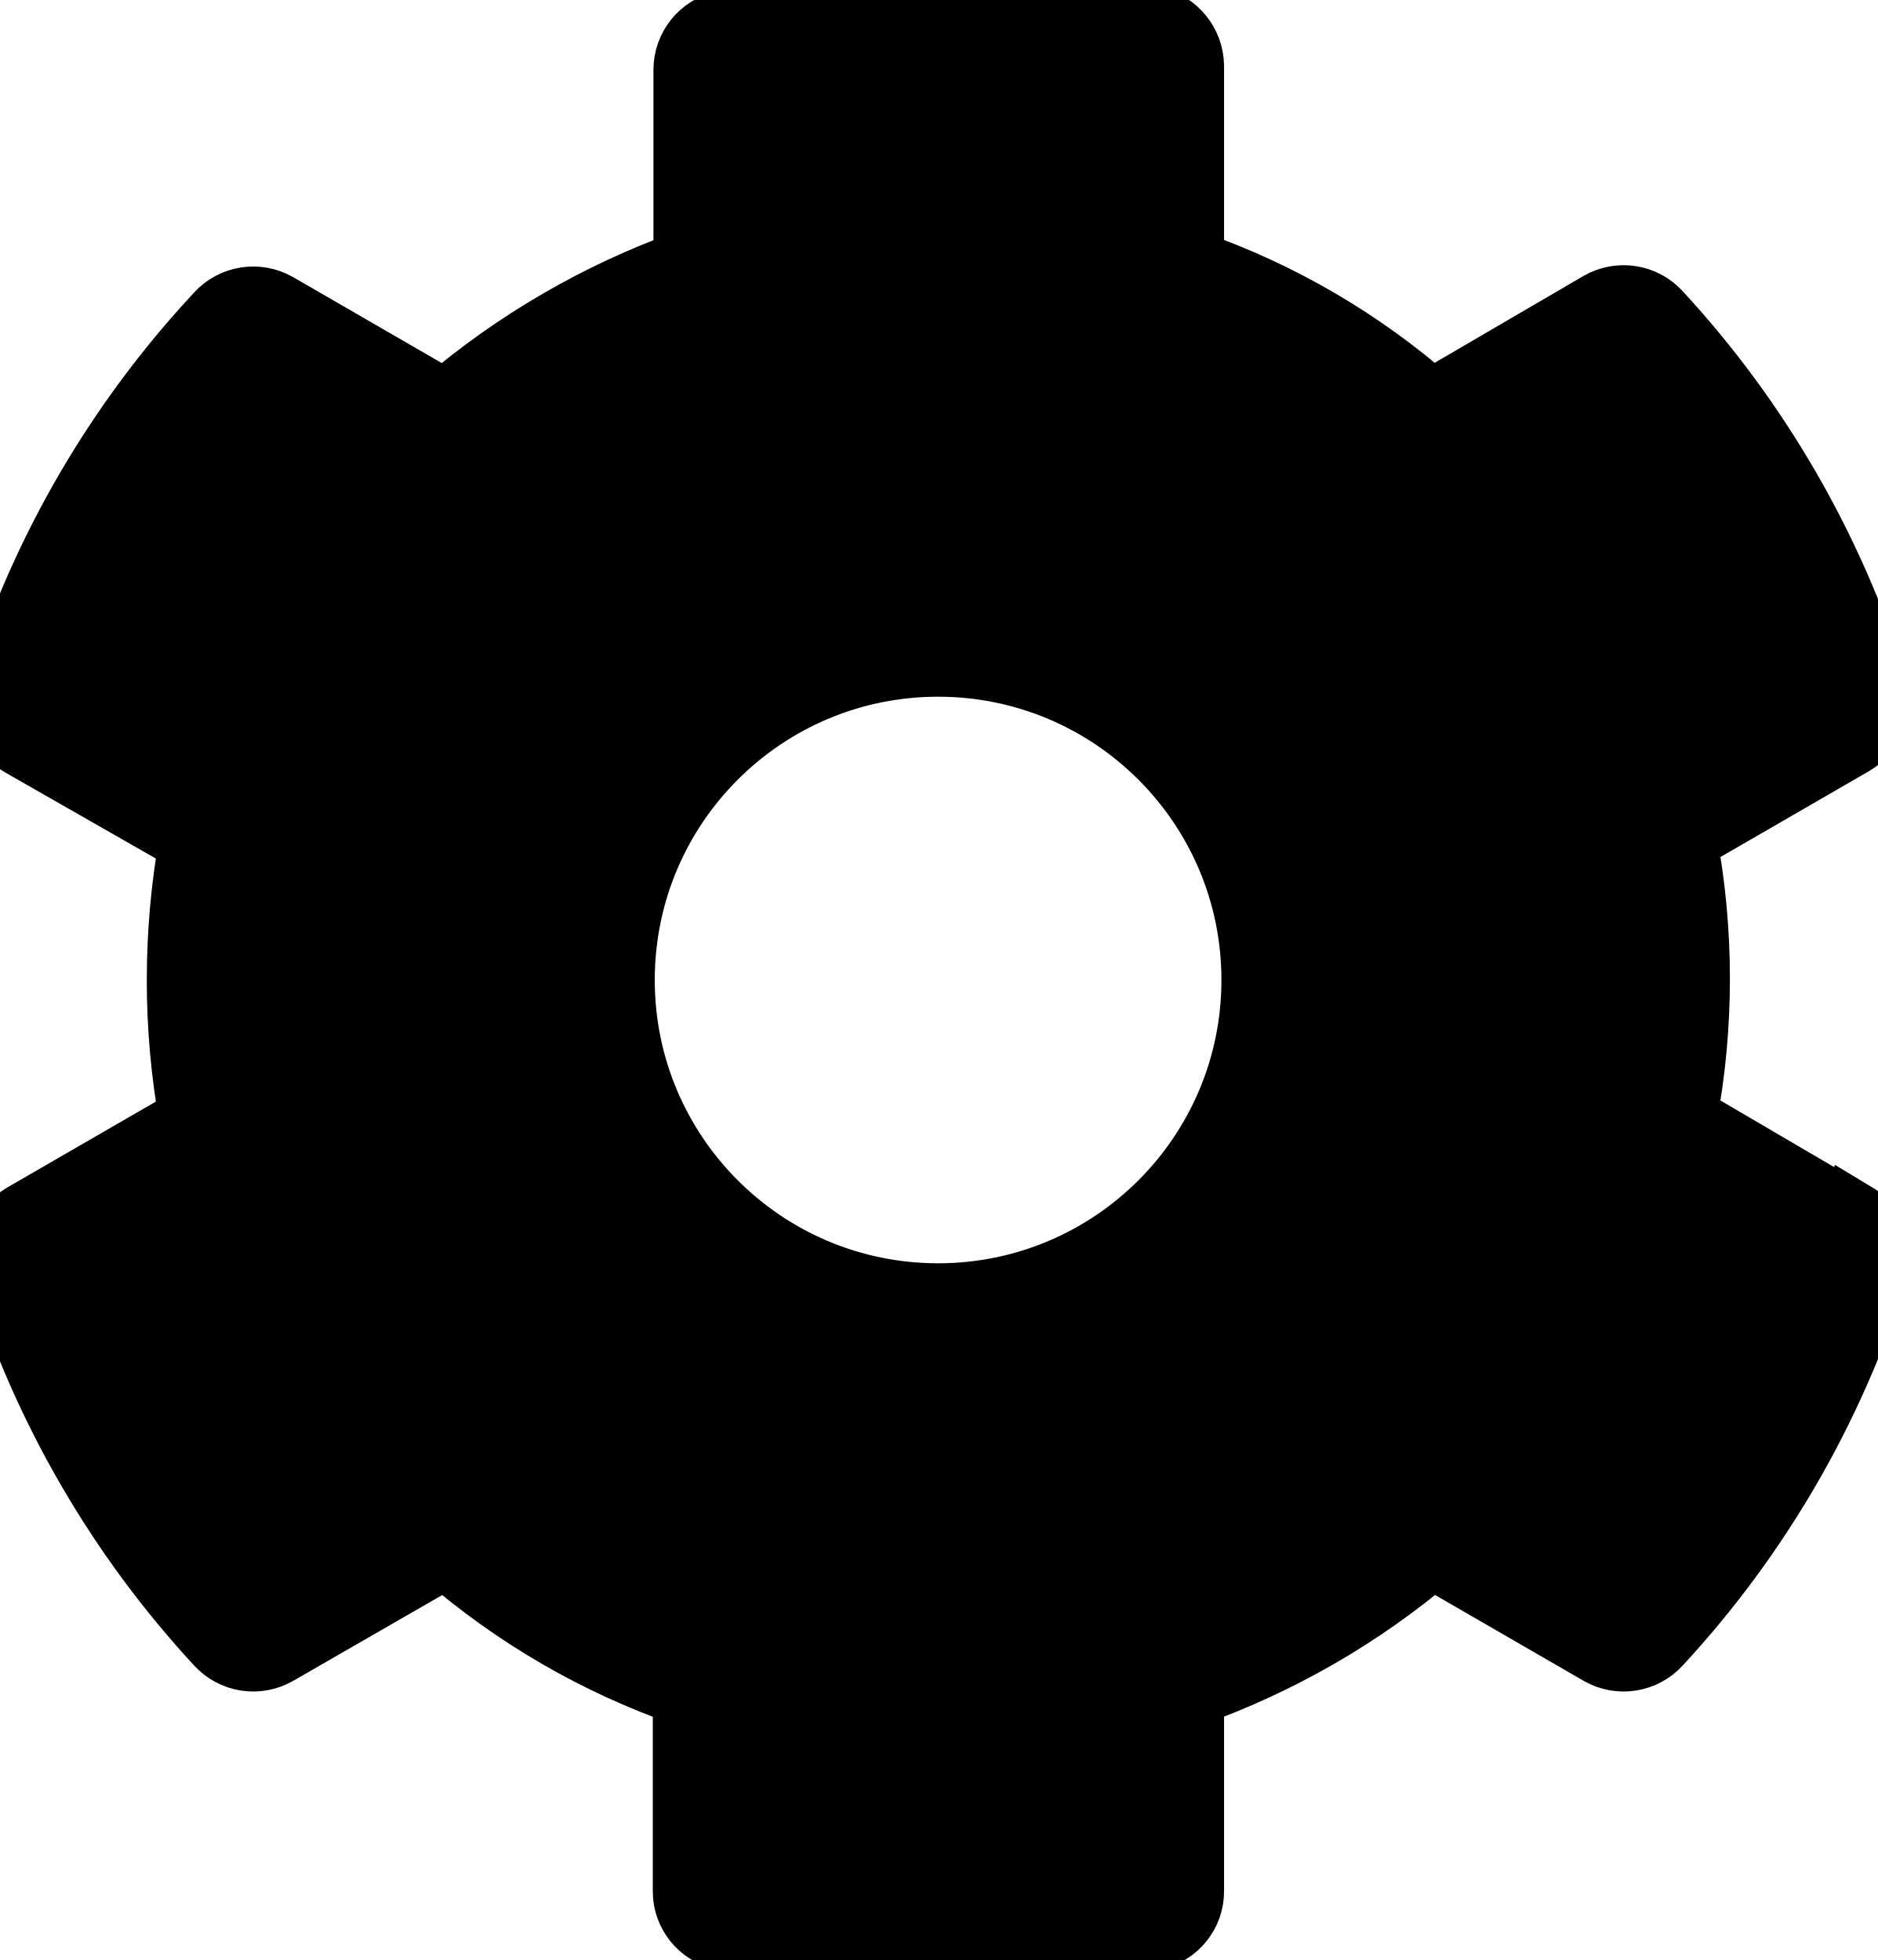
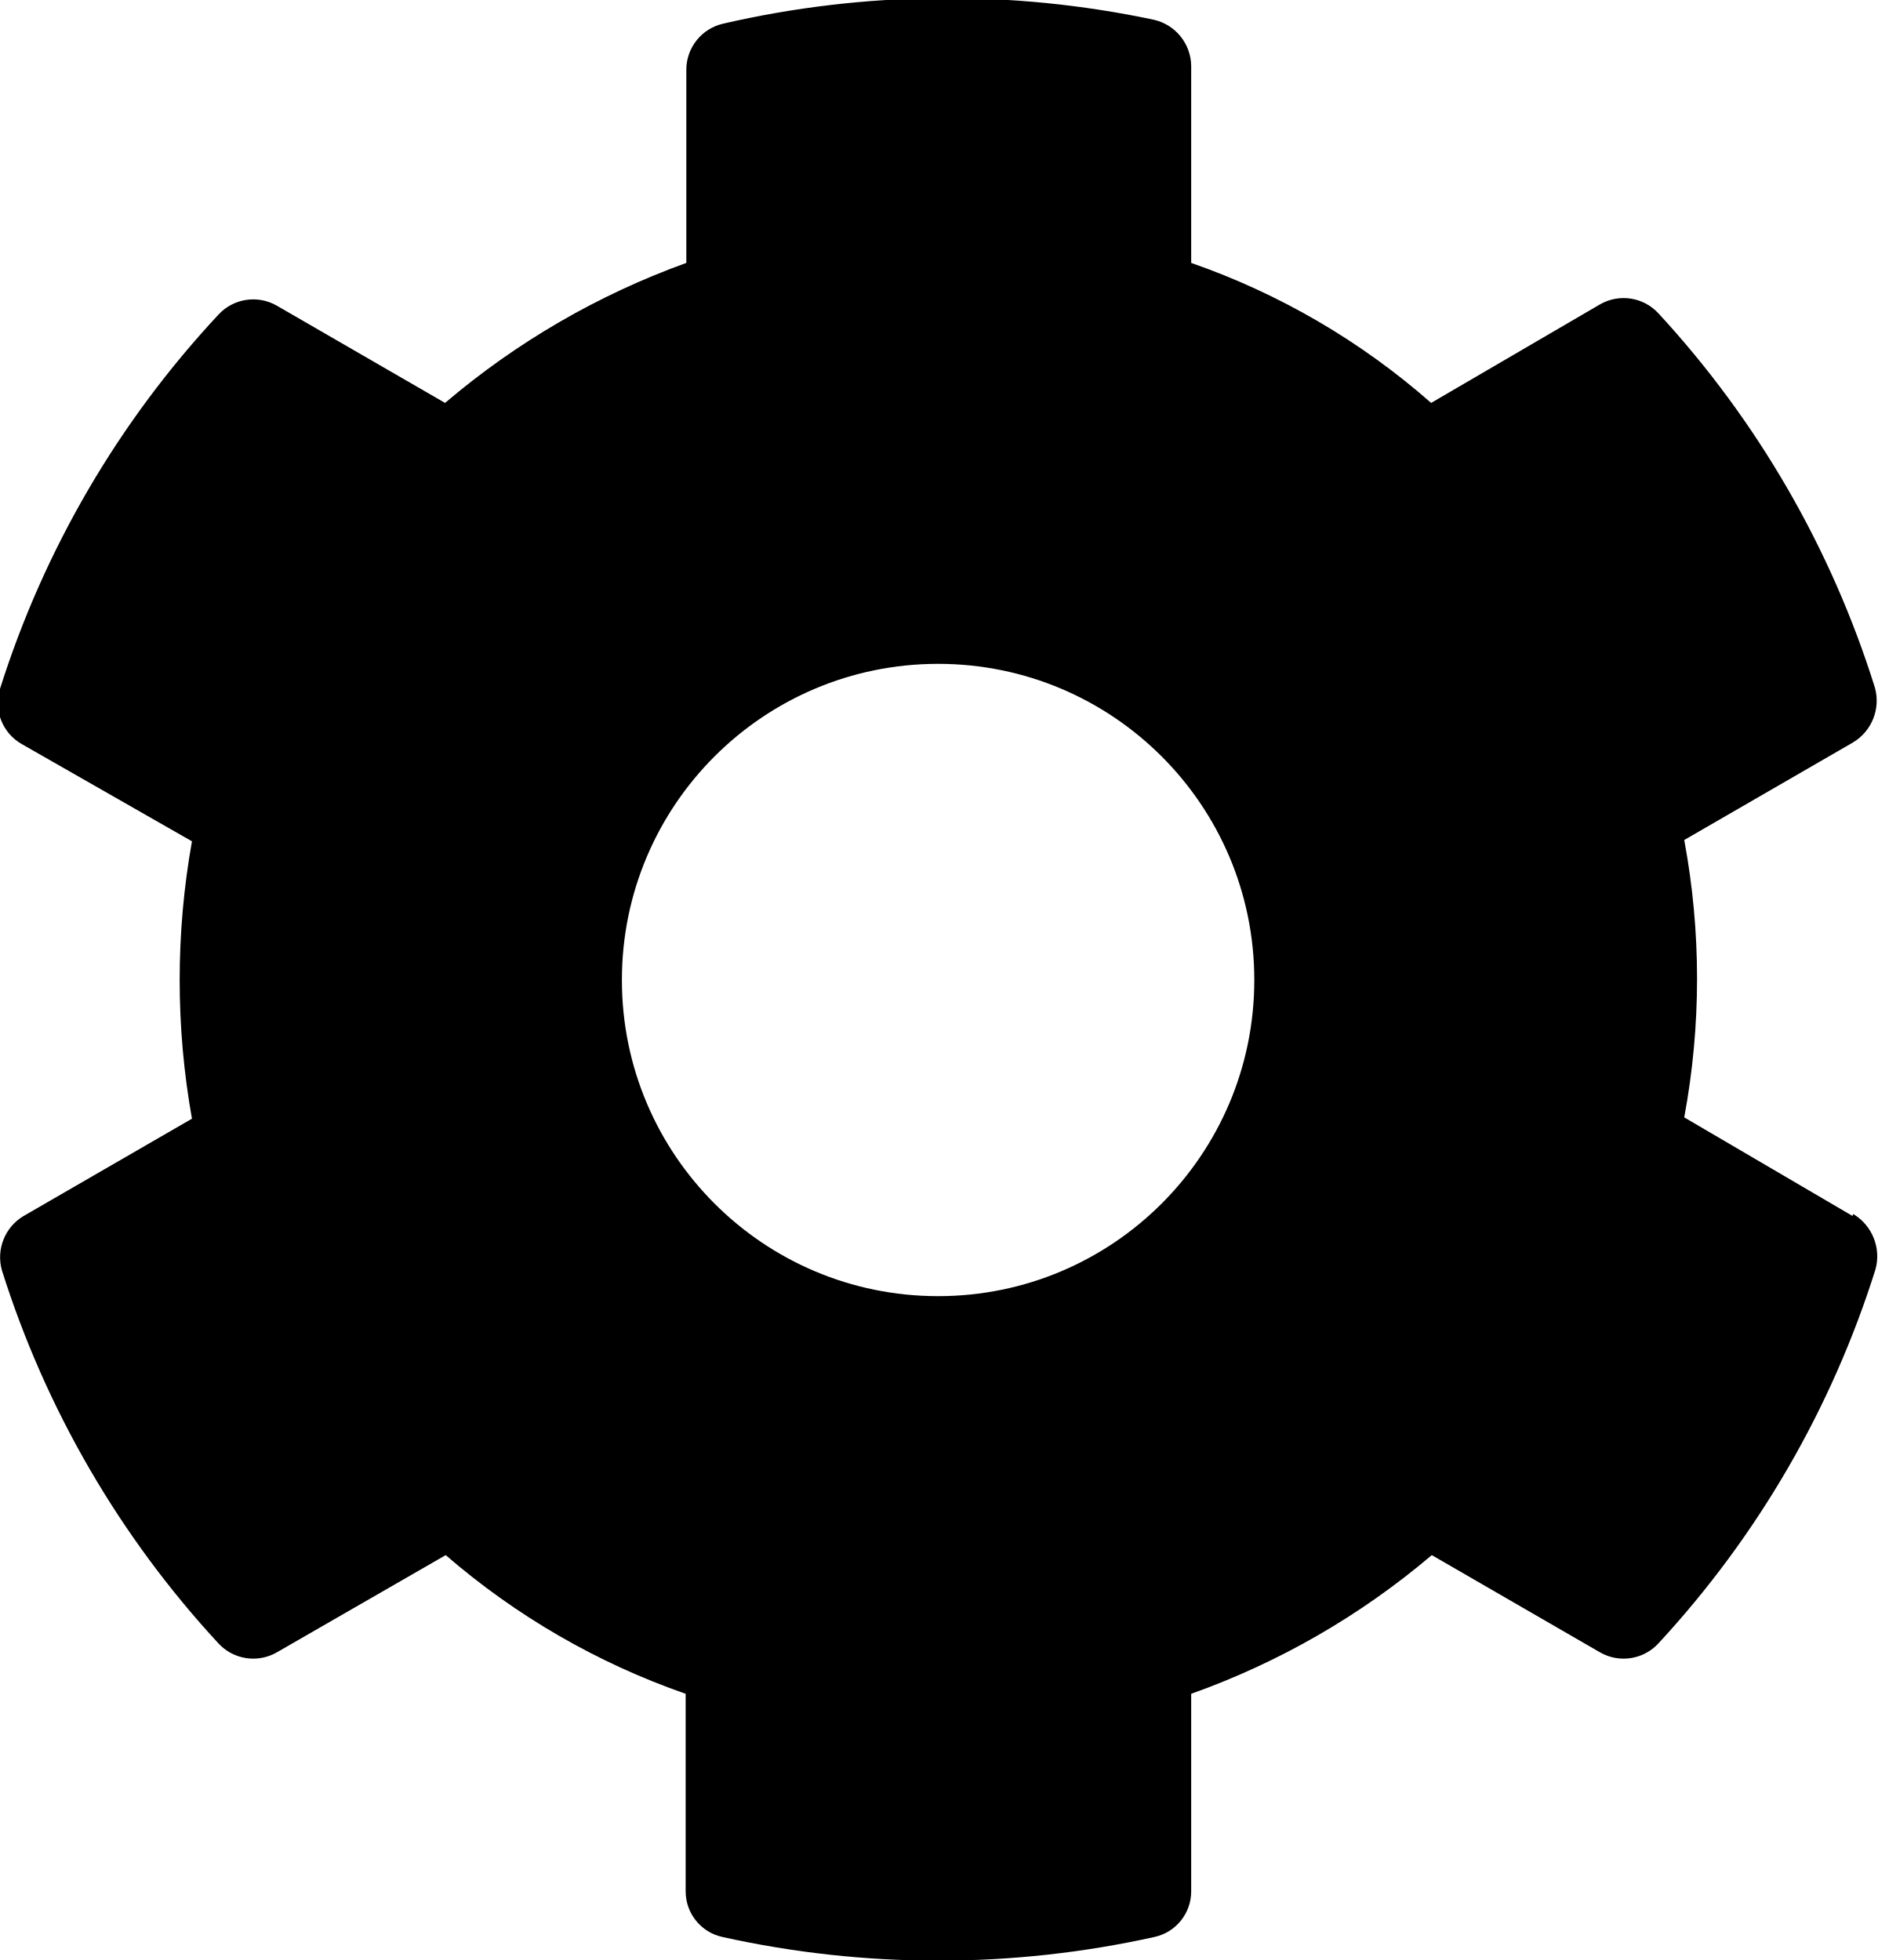
<svg xmlns="http://www.w3.org/2000/svg" viewBox="0 0 28.56 29.82">
-   <path stroke="currentColor" d="M28.18,18.5,25.62,17a11.51,11.51,0,0,0,0-4.22l2.56-1.48a.74.74,0,0,0,.34-.84,15,15,0,0,0-3.29-5.69.72.72,0,0,0-.89-.14L21.77,6.13A11,11,0,0,0,18.12,4v-3a.73.73,0,0,0-.57-.7A15.17,15.17,0,0,0,11,.36a.72.72,0,0,0-.56.7V4A11.89,11.89,0,0,0,6.77,6.13L4.21,4.65a.72.72,0,0,0-.89.14A14.94,14.94,0,0,0,0,10.48a.72.72,0,0,0,.33.84L2.92,12.8a12,12,0,0,0,0,4.22L.36,18.5a.73.73,0,0,0-.33.83A15,15,0,0,0,3.32,25a.72.72,0,0,0,.89.14l2.57-1.48a11.21,11.21,0,0,0,3.65,2.11v3a.71.71,0,0,0,.56.7,15.17,15.17,0,0,0,6.57,0,.71.71,0,0,0,.56-.7v-3a11.74,11.74,0,0,0,3.66-2.11l2.56,1.48a.72.72,0,0,0,.89-.14,15,15,0,0,0,3.3-5.69.75.75,0,0,0-.34-.84ZM14.27,19.72a4.81,4.81,0,1,1,4.81-4.81,4.81,4.81,0,0,1-4.81,4.81Z" />
+   <path fill="currentColor" d="M28.18,18.5,25.62,17a11.51,11.51,0,0,0,0-4.22l2.56-1.48a.74.74,0,0,0,.34-.84,15,15,0,0,0-3.29-5.69.72.72,0,0,0-.89-.14L21.77,6.13A11,11,0,0,0,18.12,4v-3a.73.73,0,0,0-.57-.7A15.17,15.17,0,0,0,11,.36a.72.72,0,0,0-.56.7V4A11.89,11.89,0,0,0,6.77,6.13L4.21,4.65a.72.72,0,0,0-.89.14A14.94,14.94,0,0,0,0,10.48a.72.72,0,0,0,.33.84L2.92,12.8a12,12,0,0,0,0,4.22L.36,18.5a.73.73,0,0,0-.33.83A15,15,0,0,0,3.32,25a.72.72,0,0,0,.89.14l2.57-1.48a11.21,11.21,0,0,0,3.65,2.11v3a.71.71,0,0,0,.56.7,15.17,15.17,0,0,0,6.57,0,.71.71,0,0,0,.56-.7v-3a11.74,11.74,0,0,0,3.66-2.11l2.56,1.48a.72.72,0,0,0,.89-.14,15,15,0,0,0,3.3-5.69.75.75,0,0,0-.34-.84ZM14.27,19.72a4.81,4.81,0,1,1,4.81-4.81,4.81,4.81,0,0,1-4.81,4.81Z" />
</svg>
